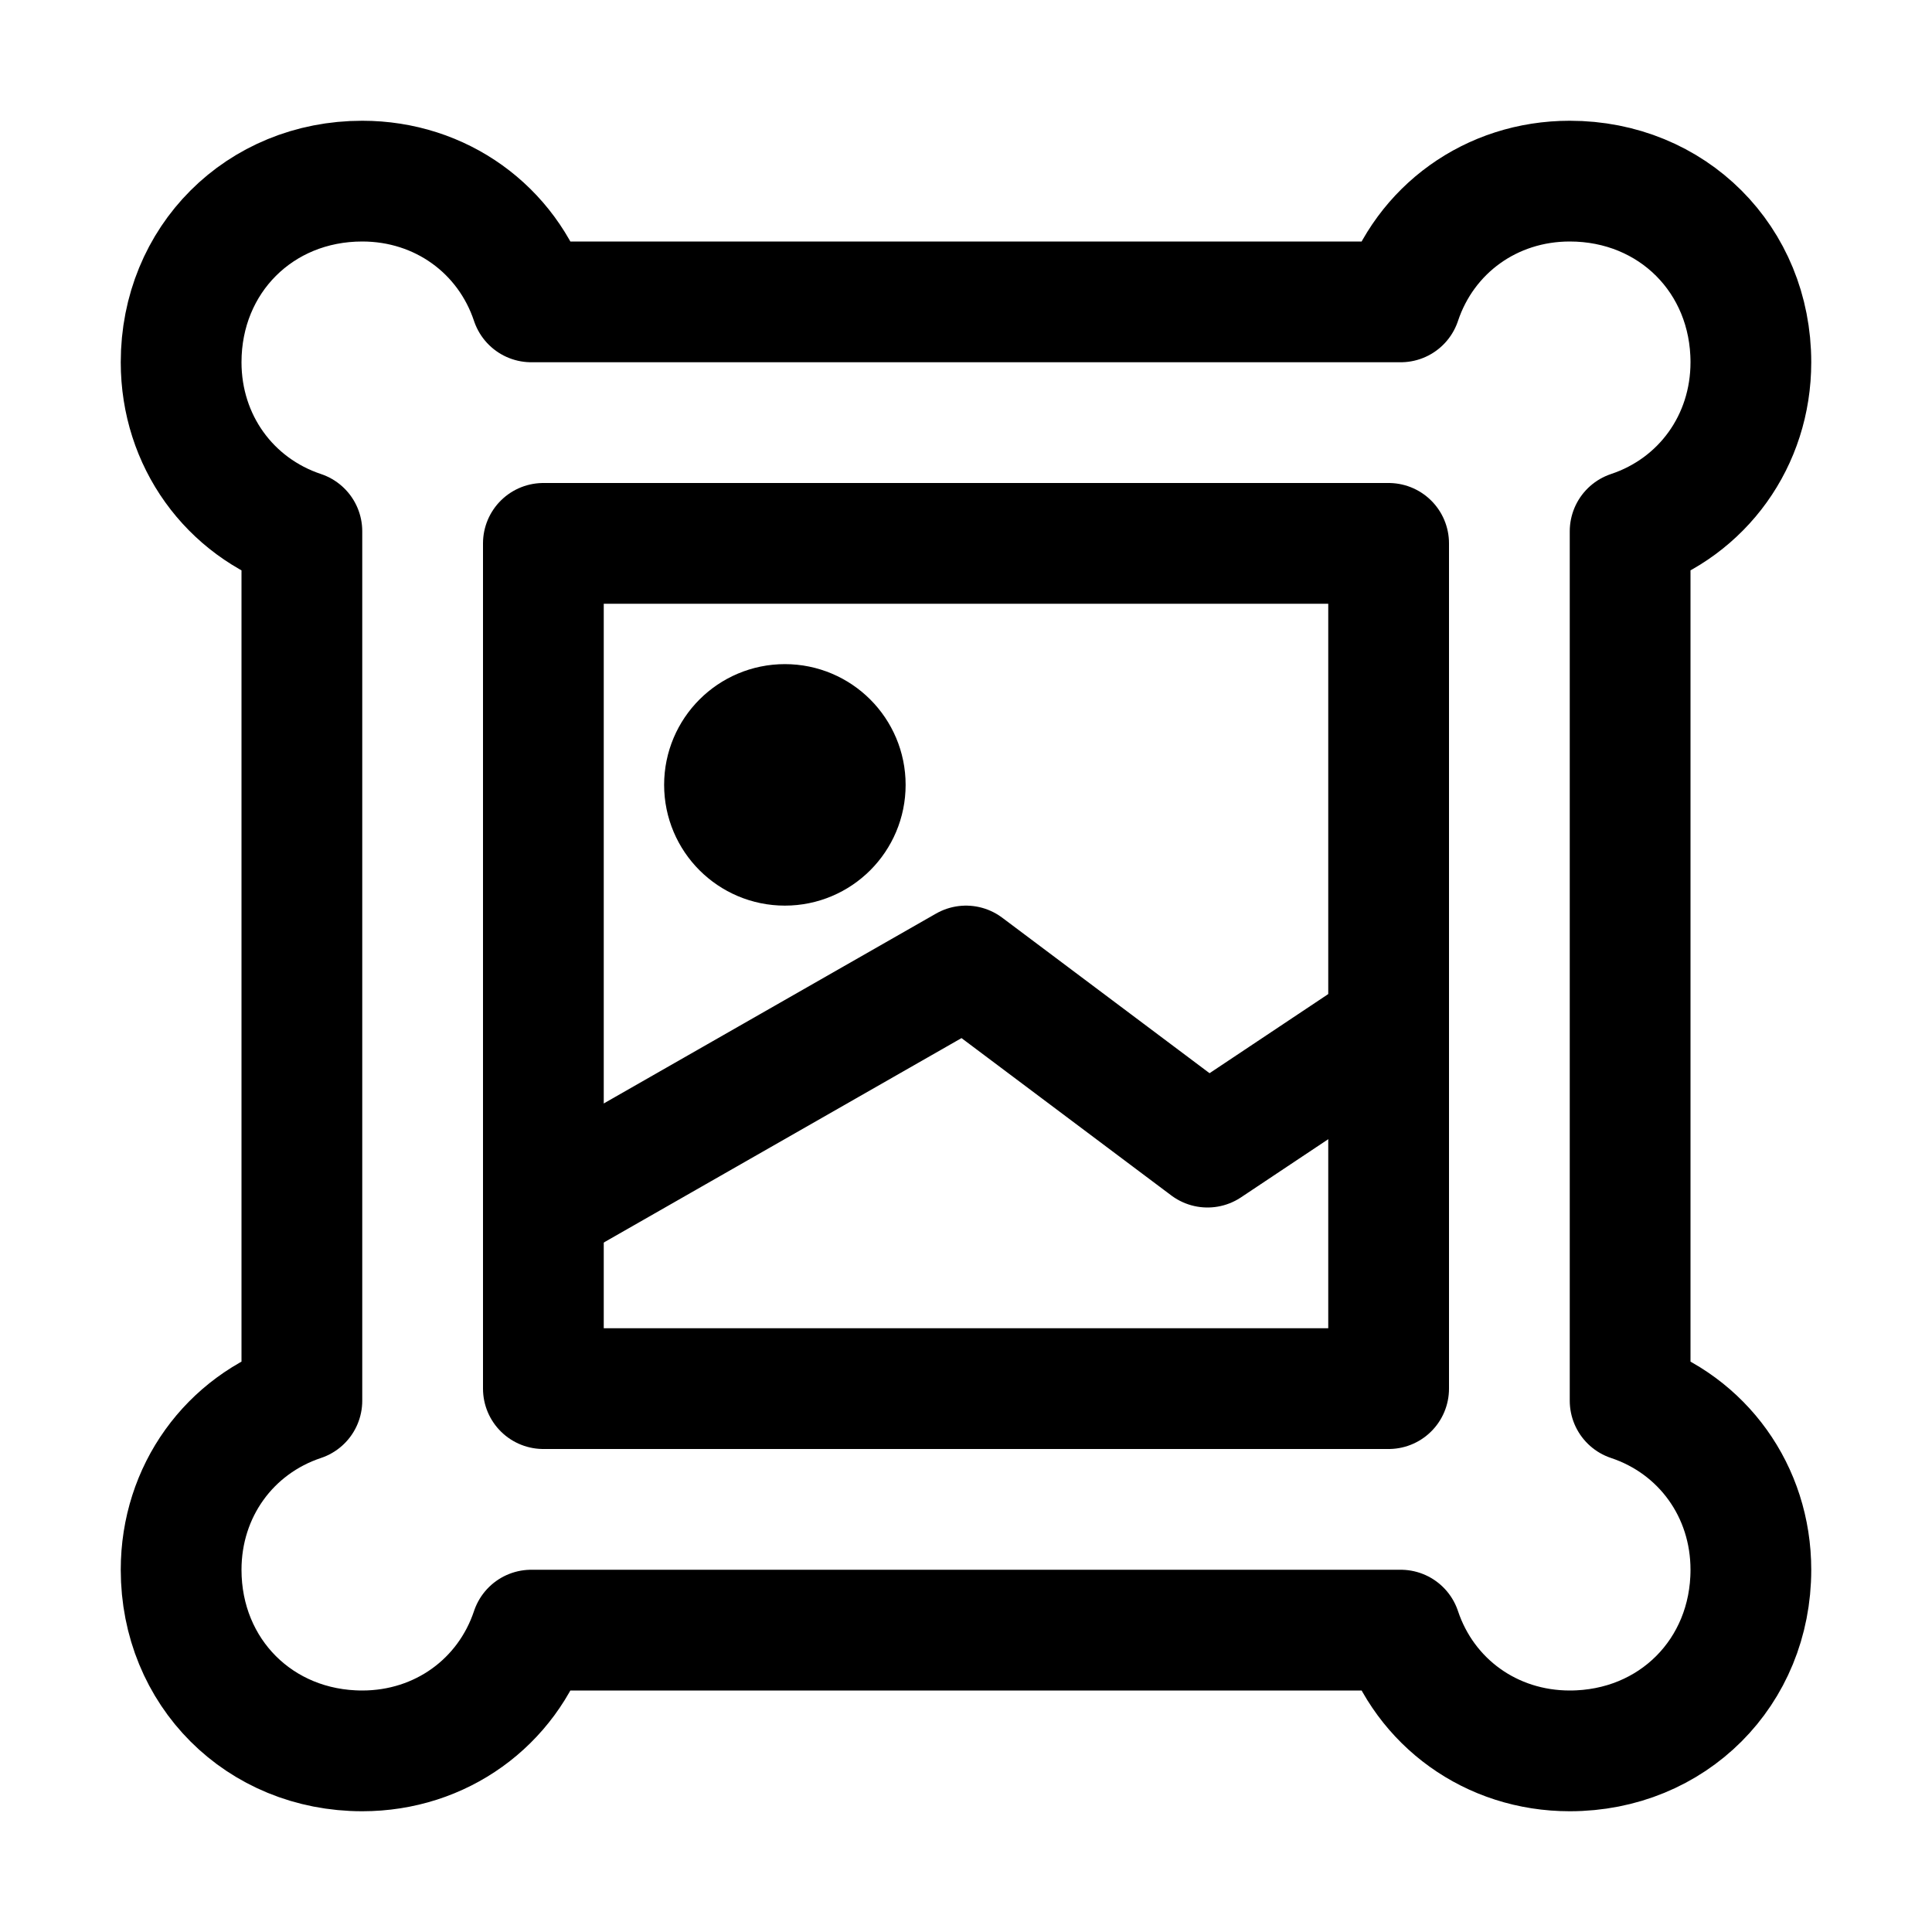
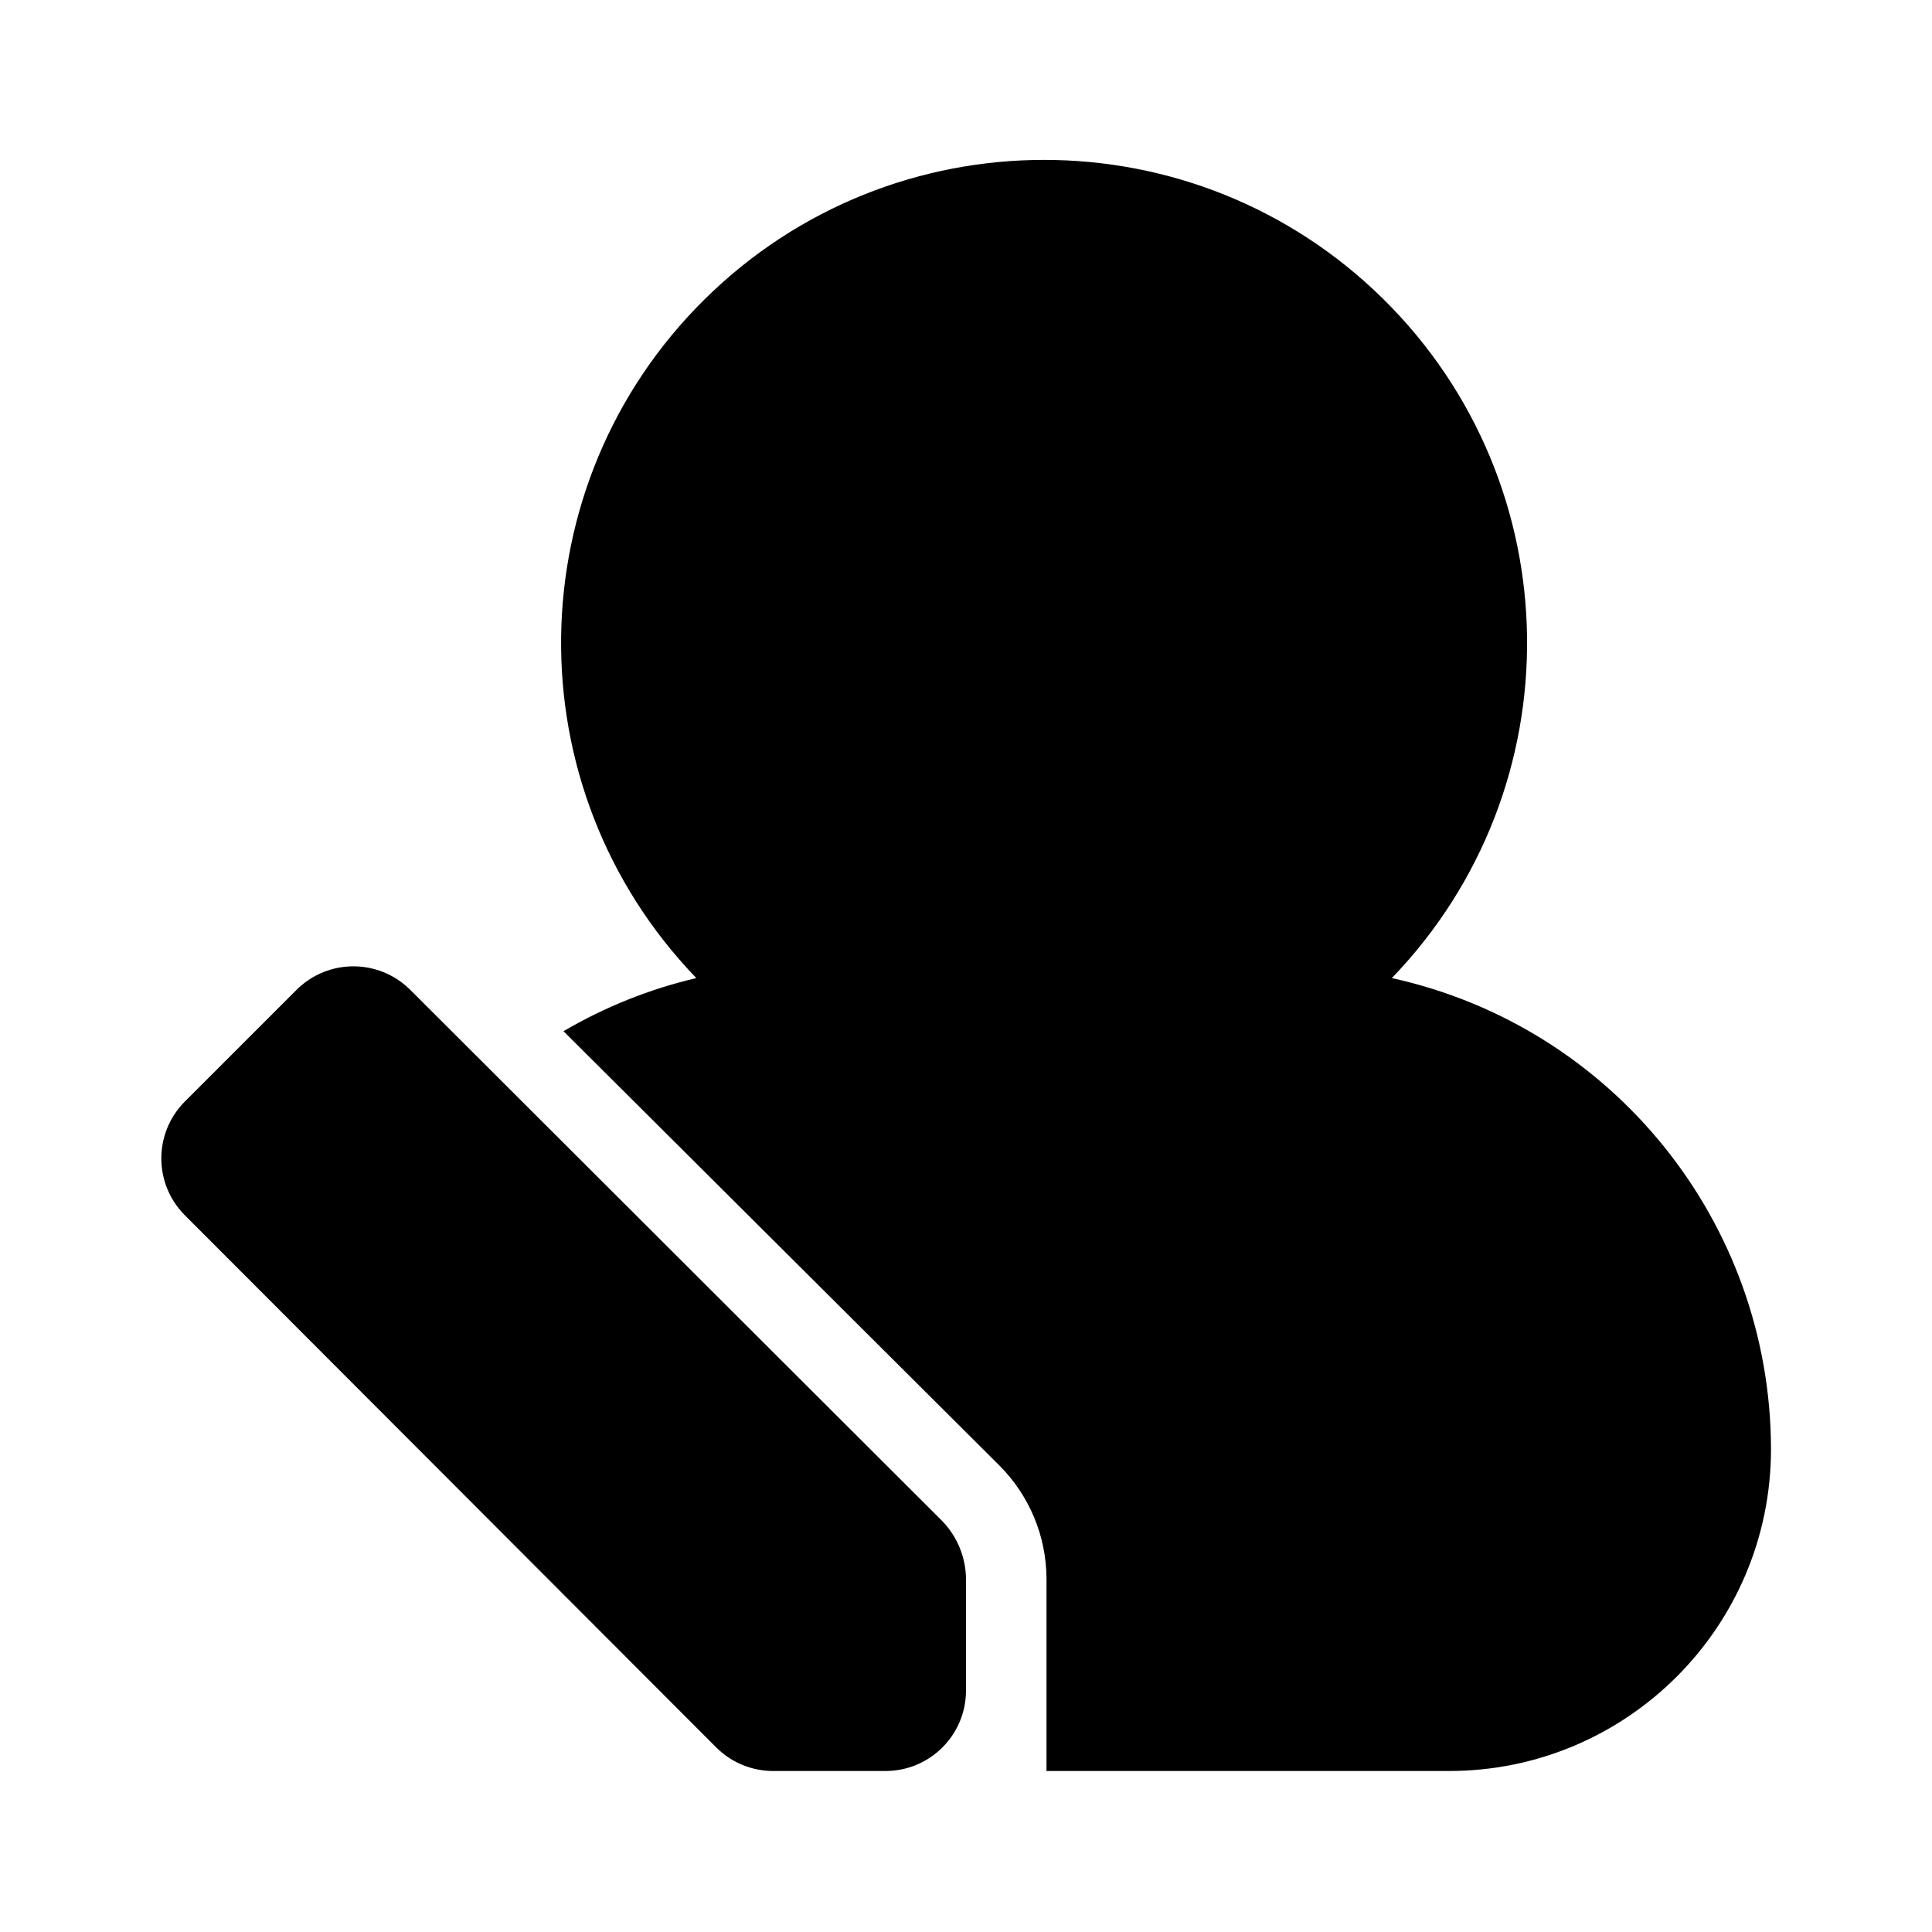
- <svg xmlns="http://www.w3.org/2000/svg" version="1.1" id="Icons" viewBox="0 0 32 32" xml:space="preserve" fill="#000000">
+ <svg xmlns="http://www.w3.org/2000/svg" fill="#000000" viewBox="0 0 24 24" id="edit-user-left-4" data-name="Flat Color" class="icon flat-color">
  <g id="SVGRepo_bgCarrier" stroke-width="0" />
  <g id="SVGRepo_tracerCarrier" stroke-linecap="round" stroke-linejoin="round" />
  <g id="SVGRepo_iconCarrier">
-     <style type="text/css"> .st0{fill:none;stroke:#000000;stroke-width:2;stroke-linecap:round;stroke-linejoin:round;stroke-miterlimit:10;} .st1{fill:none;stroke:#000000;stroke-width:2;stroke-linecap:round;stroke-linejoin:round;} .st2{fill:none;stroke:#000000;stroke-width:2;stroke-linecap:round;stroke-linejoin:round;stroke-dasharray:6,6;} .st3{fill:none;stroke:#000000;stroke-width:2;stroke-linecap:round;stroke-linejoin:round;stroke-dasharray:4,4;} .st4{fill:none;stroke:#000000;stroke-width:2;stroke-linecap:round;} .st5{fill:none;stroke:#000000;stroke-width:2;stroke-linecap:round;stroke-dasharray:3.108,3.108;} .st6{fill:none;stroke:#000000;stroke-width:2;stroke-linecap:round;stroke-linejoin:round;stroke-miterlimit:10;stroke-dasharray:4,3;} </style>
-     <path class="st0" d="M27,23.2V8.8c1.2-0.4,2-1.5,2-2.8c0-1.7-1.3-3-3-3c-1.3,0-2.4,0.8-2.8,2H8.8C8.4,3.8,7.3,3,6,3C4.3,3,3,4.3,3,6 c0,1.3,0.8,2.4,2,2.8v14.4c-1.2,0.4-2,1.5-2,2.8c0,1.7,1.3,3,3,3c1.3,0,2.4-0.8,2.8-2h14.4c0.4,1.2,1.5,2,2.8,2c1.7,0,3-1.3,3-3 C29,24.7,28.2,23.6,27,23.2z" />
-     <rect x="9" y="9" class="st0" width="14" height="14" />
-     <circle class="st0" cx="13" cy="13" r="1" />
-     <polyline class="st0" points="9,20 16,16 20,19 23,17 " />
+     <path id="primary" d="M13,19.61a2,2,0,0,0-.59-1.41L7,12.81a5.94,5.94,0,0,1,1.65-.66,6,6,0,1,1,8.64,0A6,6,0,0,1,22,18a4,4,0,0,1-4,4H13Z" style="fill: #000000;" />
+     <path id="secondary" d="M5.09,12.29l6.62,6.61a1.05,1.05,0,0,1,.29.71V21a1,1,0,0,1-1,1H9.61a1,1,0,0,1-.71-.29L2.29,15.09a1,1,0,0,1,0-1.4l1.4-1.4A1,1,0,0,1,5.09,12.29Z" style="fill: #000000;" />
  </g>
</svg>
